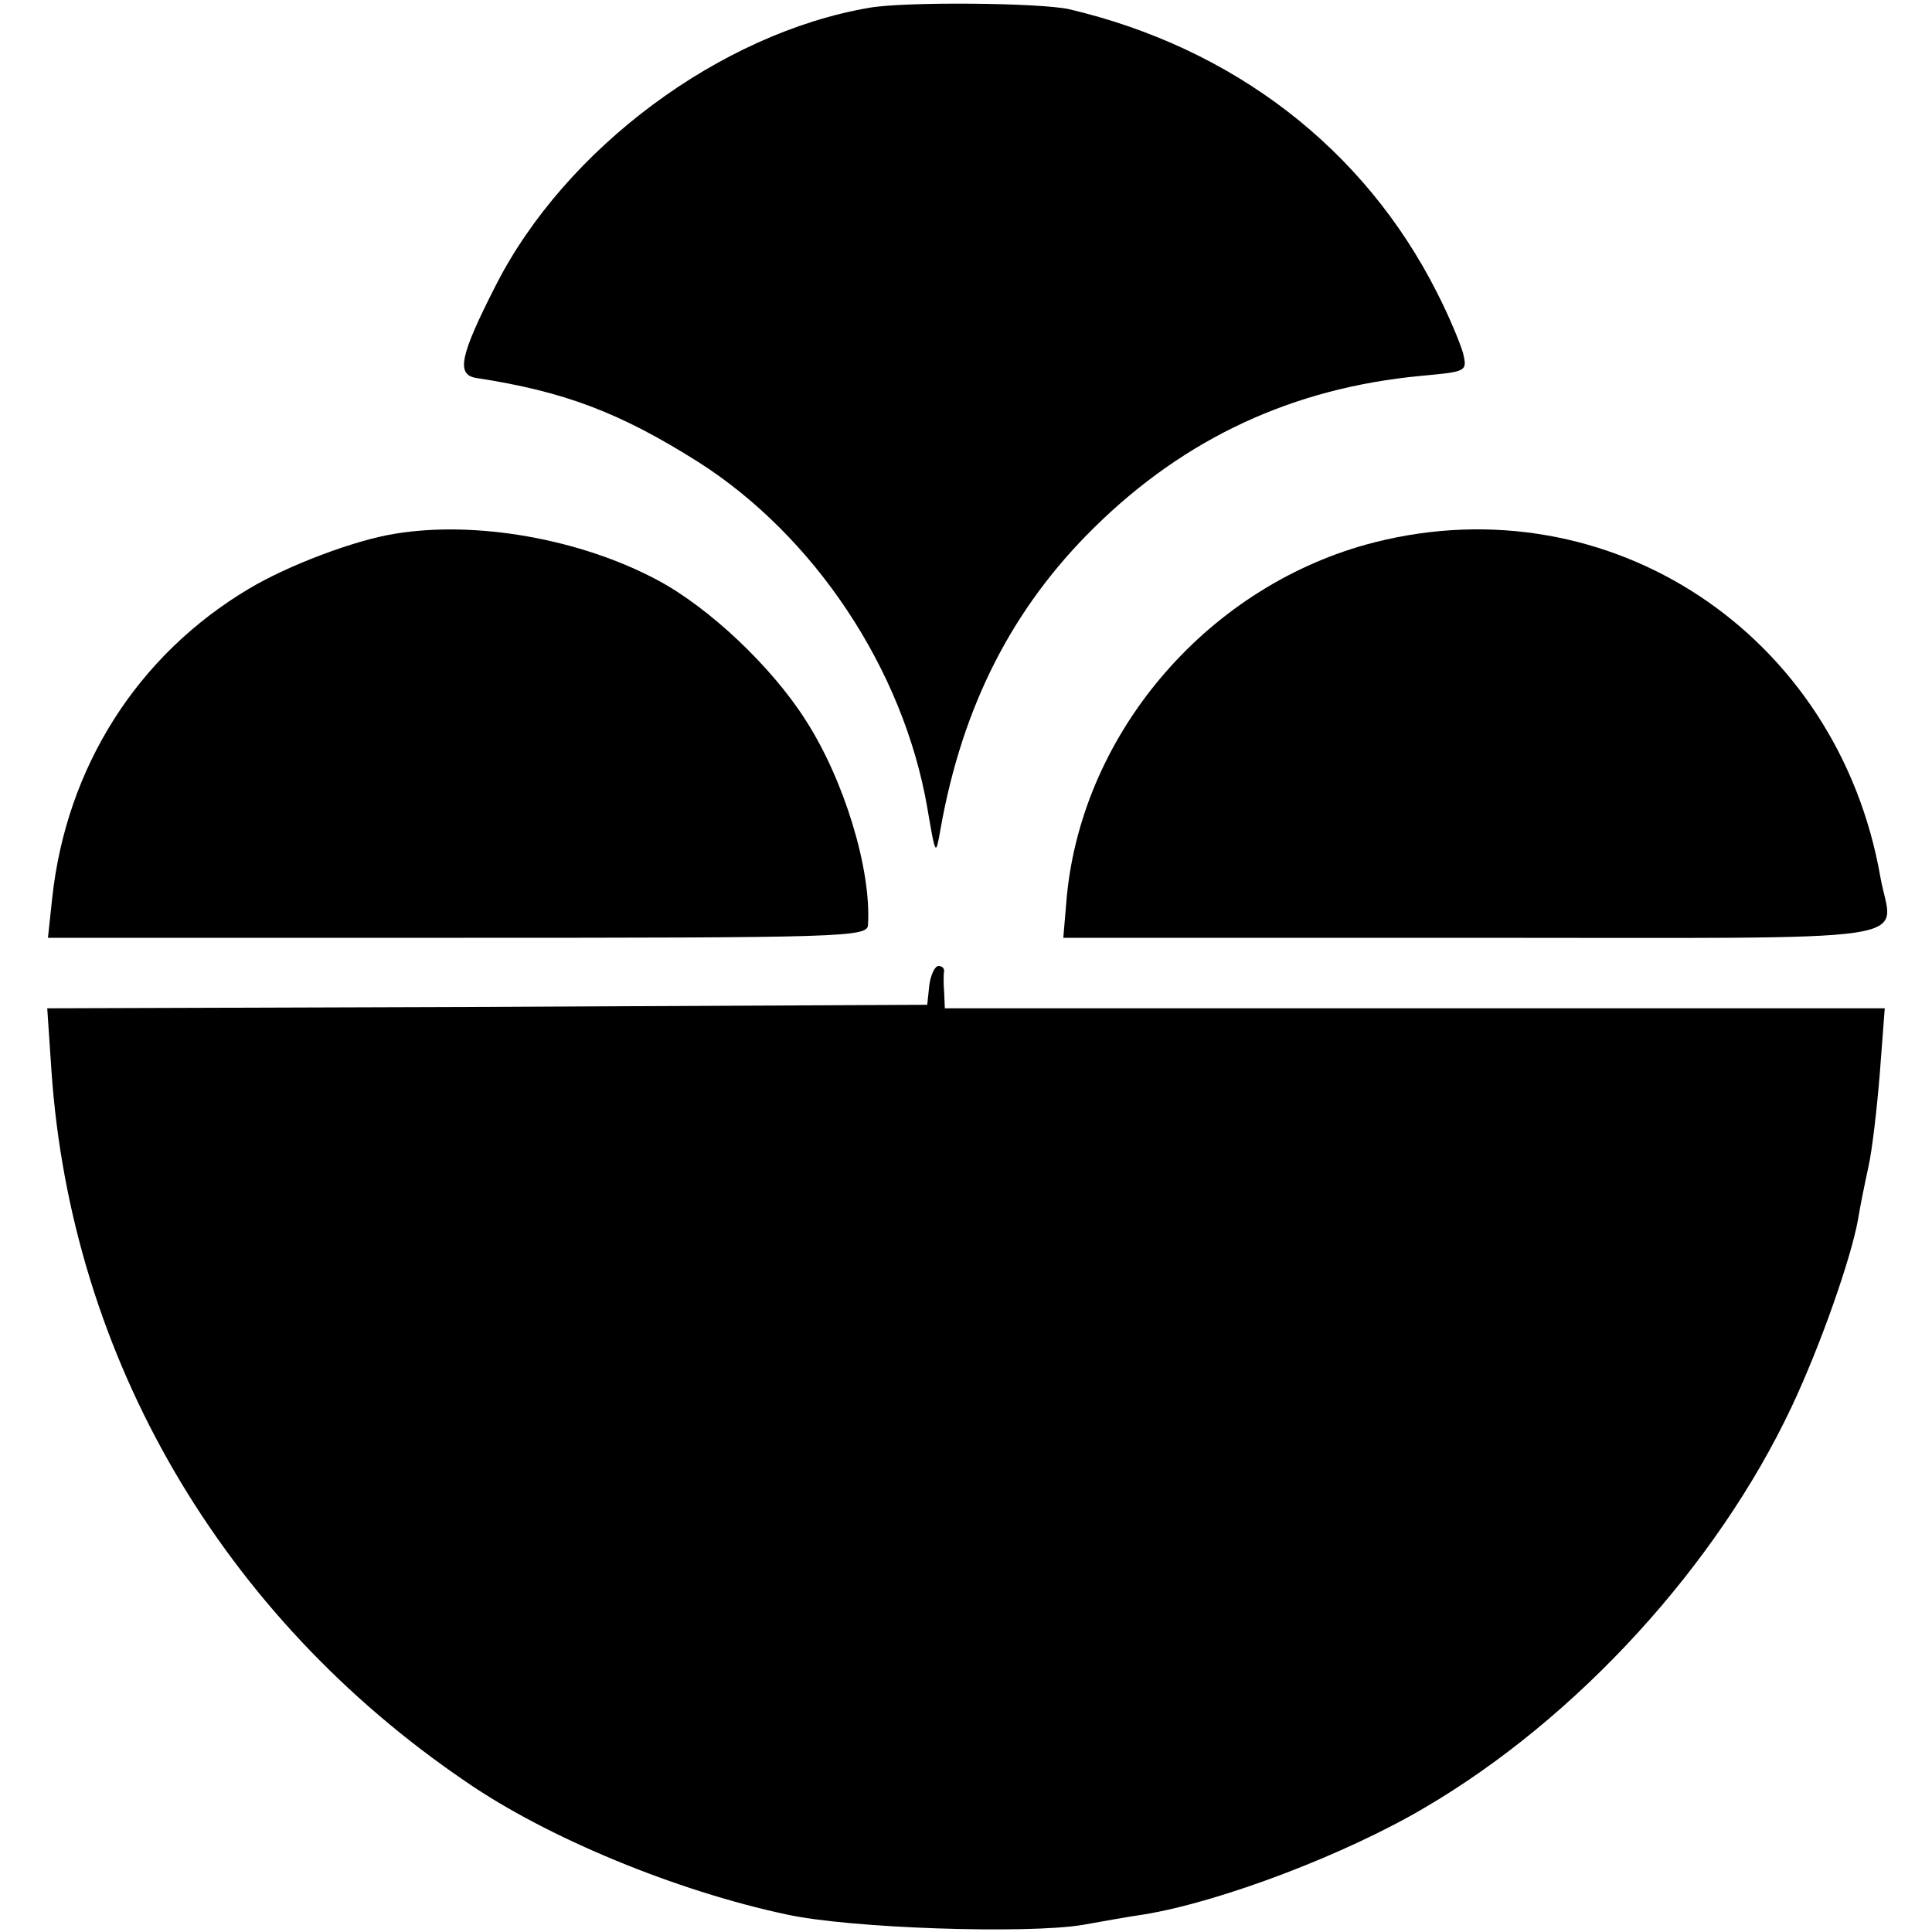
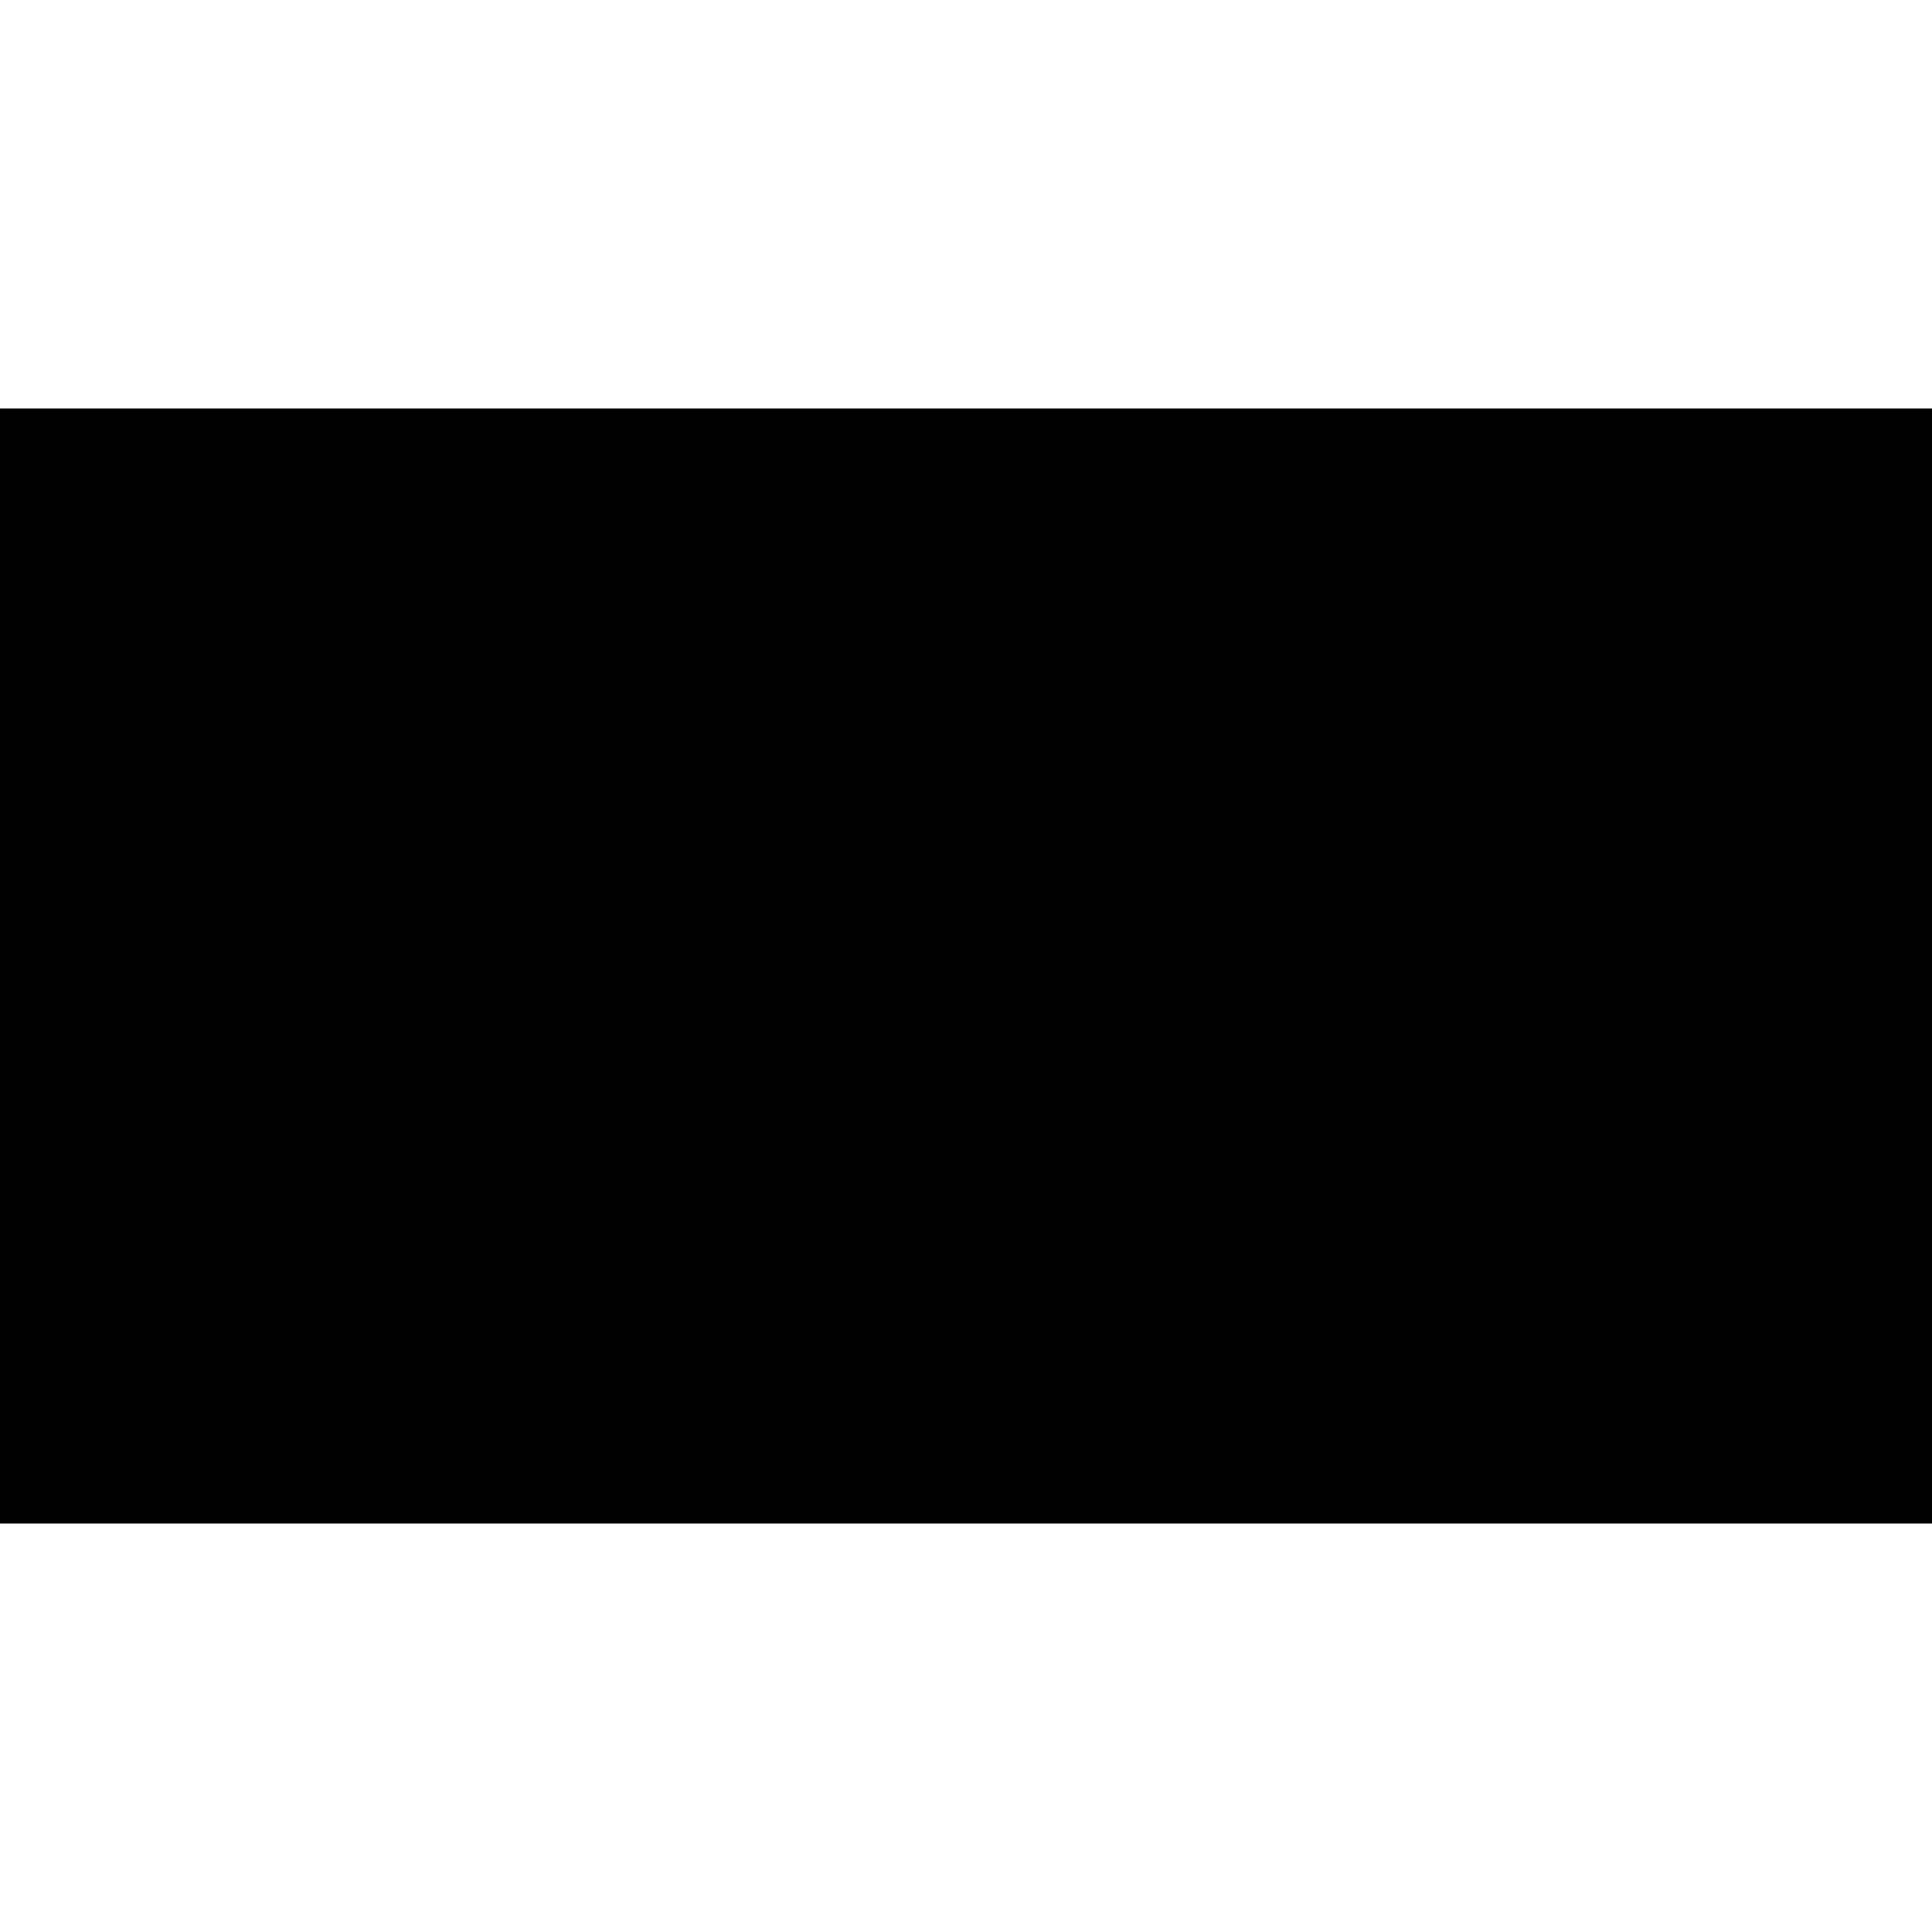
- <svg xmlns="http://www.w3.org/2000/svg" version="1.0" width="274pt" height="274pt" viewBox="0 0 274 274" preserveAspectRatio="xMidYMid meet">
-   <g transform="translate(0,274) scale(0.1,-0.1)" fill="#000000" stroke="none">
-     <path d="M1233 2729 c-211 -36 -431 -199 -530 -394 -51 -100 -56 -126 -28 -131 125 -19 204 -49 315 -119 165 -105 291 -294 325 -490 12 -70 12 -70 19 -30 31 174 102 313 218 427 129 127 282 198 464 215 64 6 65 6 59 32 -4 14 -20 53 -37 86 -103 204 -288 347 -522 402 -41 9 -231 11 -283 2z" />
-     <path d="M560 1983 c-57 -9 -152 -45 -207 -78 -158 -94 -259 -253 -279 -439 l-6 -56 581 0 c546 0 581 1 582 18 5 79 -34 206 -88 290 -48 76 -137 160 -210 199 -110 59 -259 85 -373 66z" />
-     <path d="M1950 1971 c-233 -59 -414 -266 -437 -502 l-5 -59 580 0 c657 0 596 -9 579 85 -60 346 -384 560 -717 476z" />
-     <path d="M1318 1343 l-3 -28 -624 -3 -624 -2 6 -89 c28 -407 242 -773 588 -1008 116 -80 299 -155 454 -188 90 -20 341 -28 420 -15 28 5 67 12 88 15 109 18 285 85 397 151 217 127 415 344 521 569 41 87 84 210 94 265 3 19 10 53 15 76 5 22 12 82 16 132 l7 92 -667 0 -666 0 -1 23 c-1 12 -1 25 0 30 0 4 -3 7 -8 7 -5 0 -11 -12 -13 -27z" />
+ <svg xmlns="http://www.w3.org/2000/svg" version="1.0" width="1665pt" height="1665pt" viewBox="0 0 1665 1665" preserveAspectRatio="xMidYMid meet">
+   <g transform="translate(0,1665) scale(0.1,-0.1)" fill="#000000" stroke="none">
+     <path d="M0 8325 l0 -4805 8325 0 8325 0 0 4805 0 4805 -8325 0 -8325 0 0 -4805z" />
  </g>
</svg>
